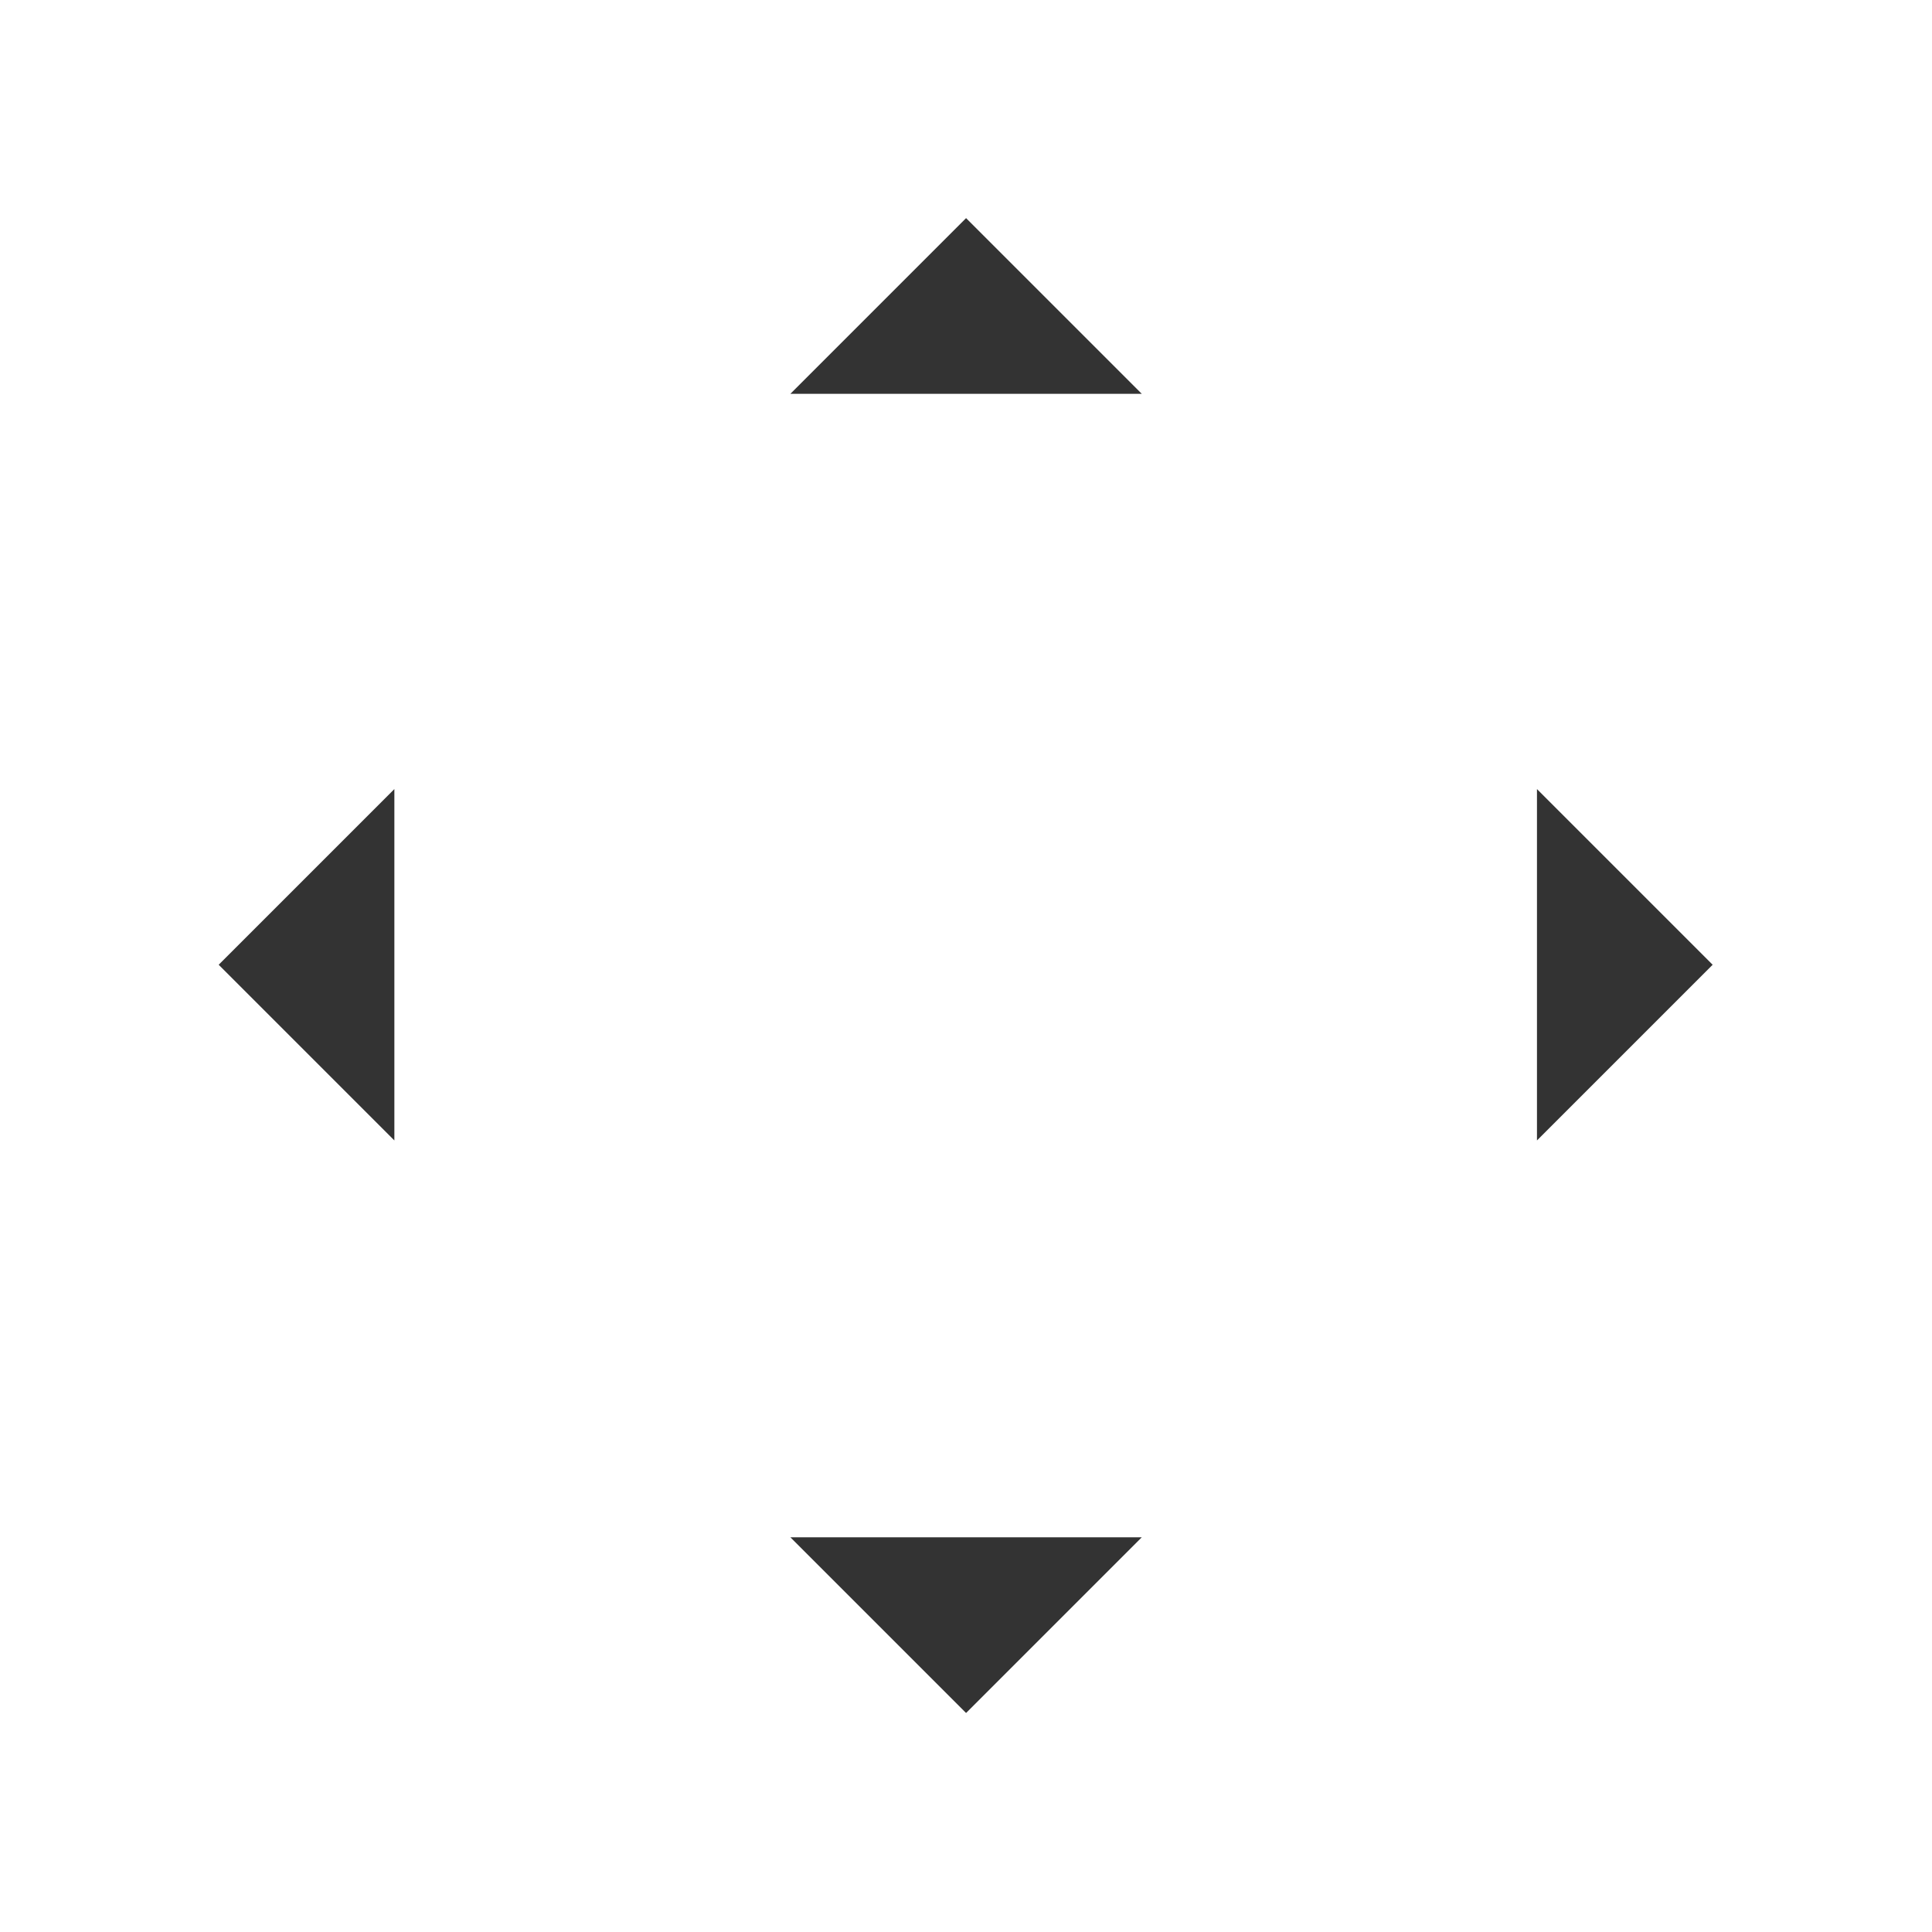
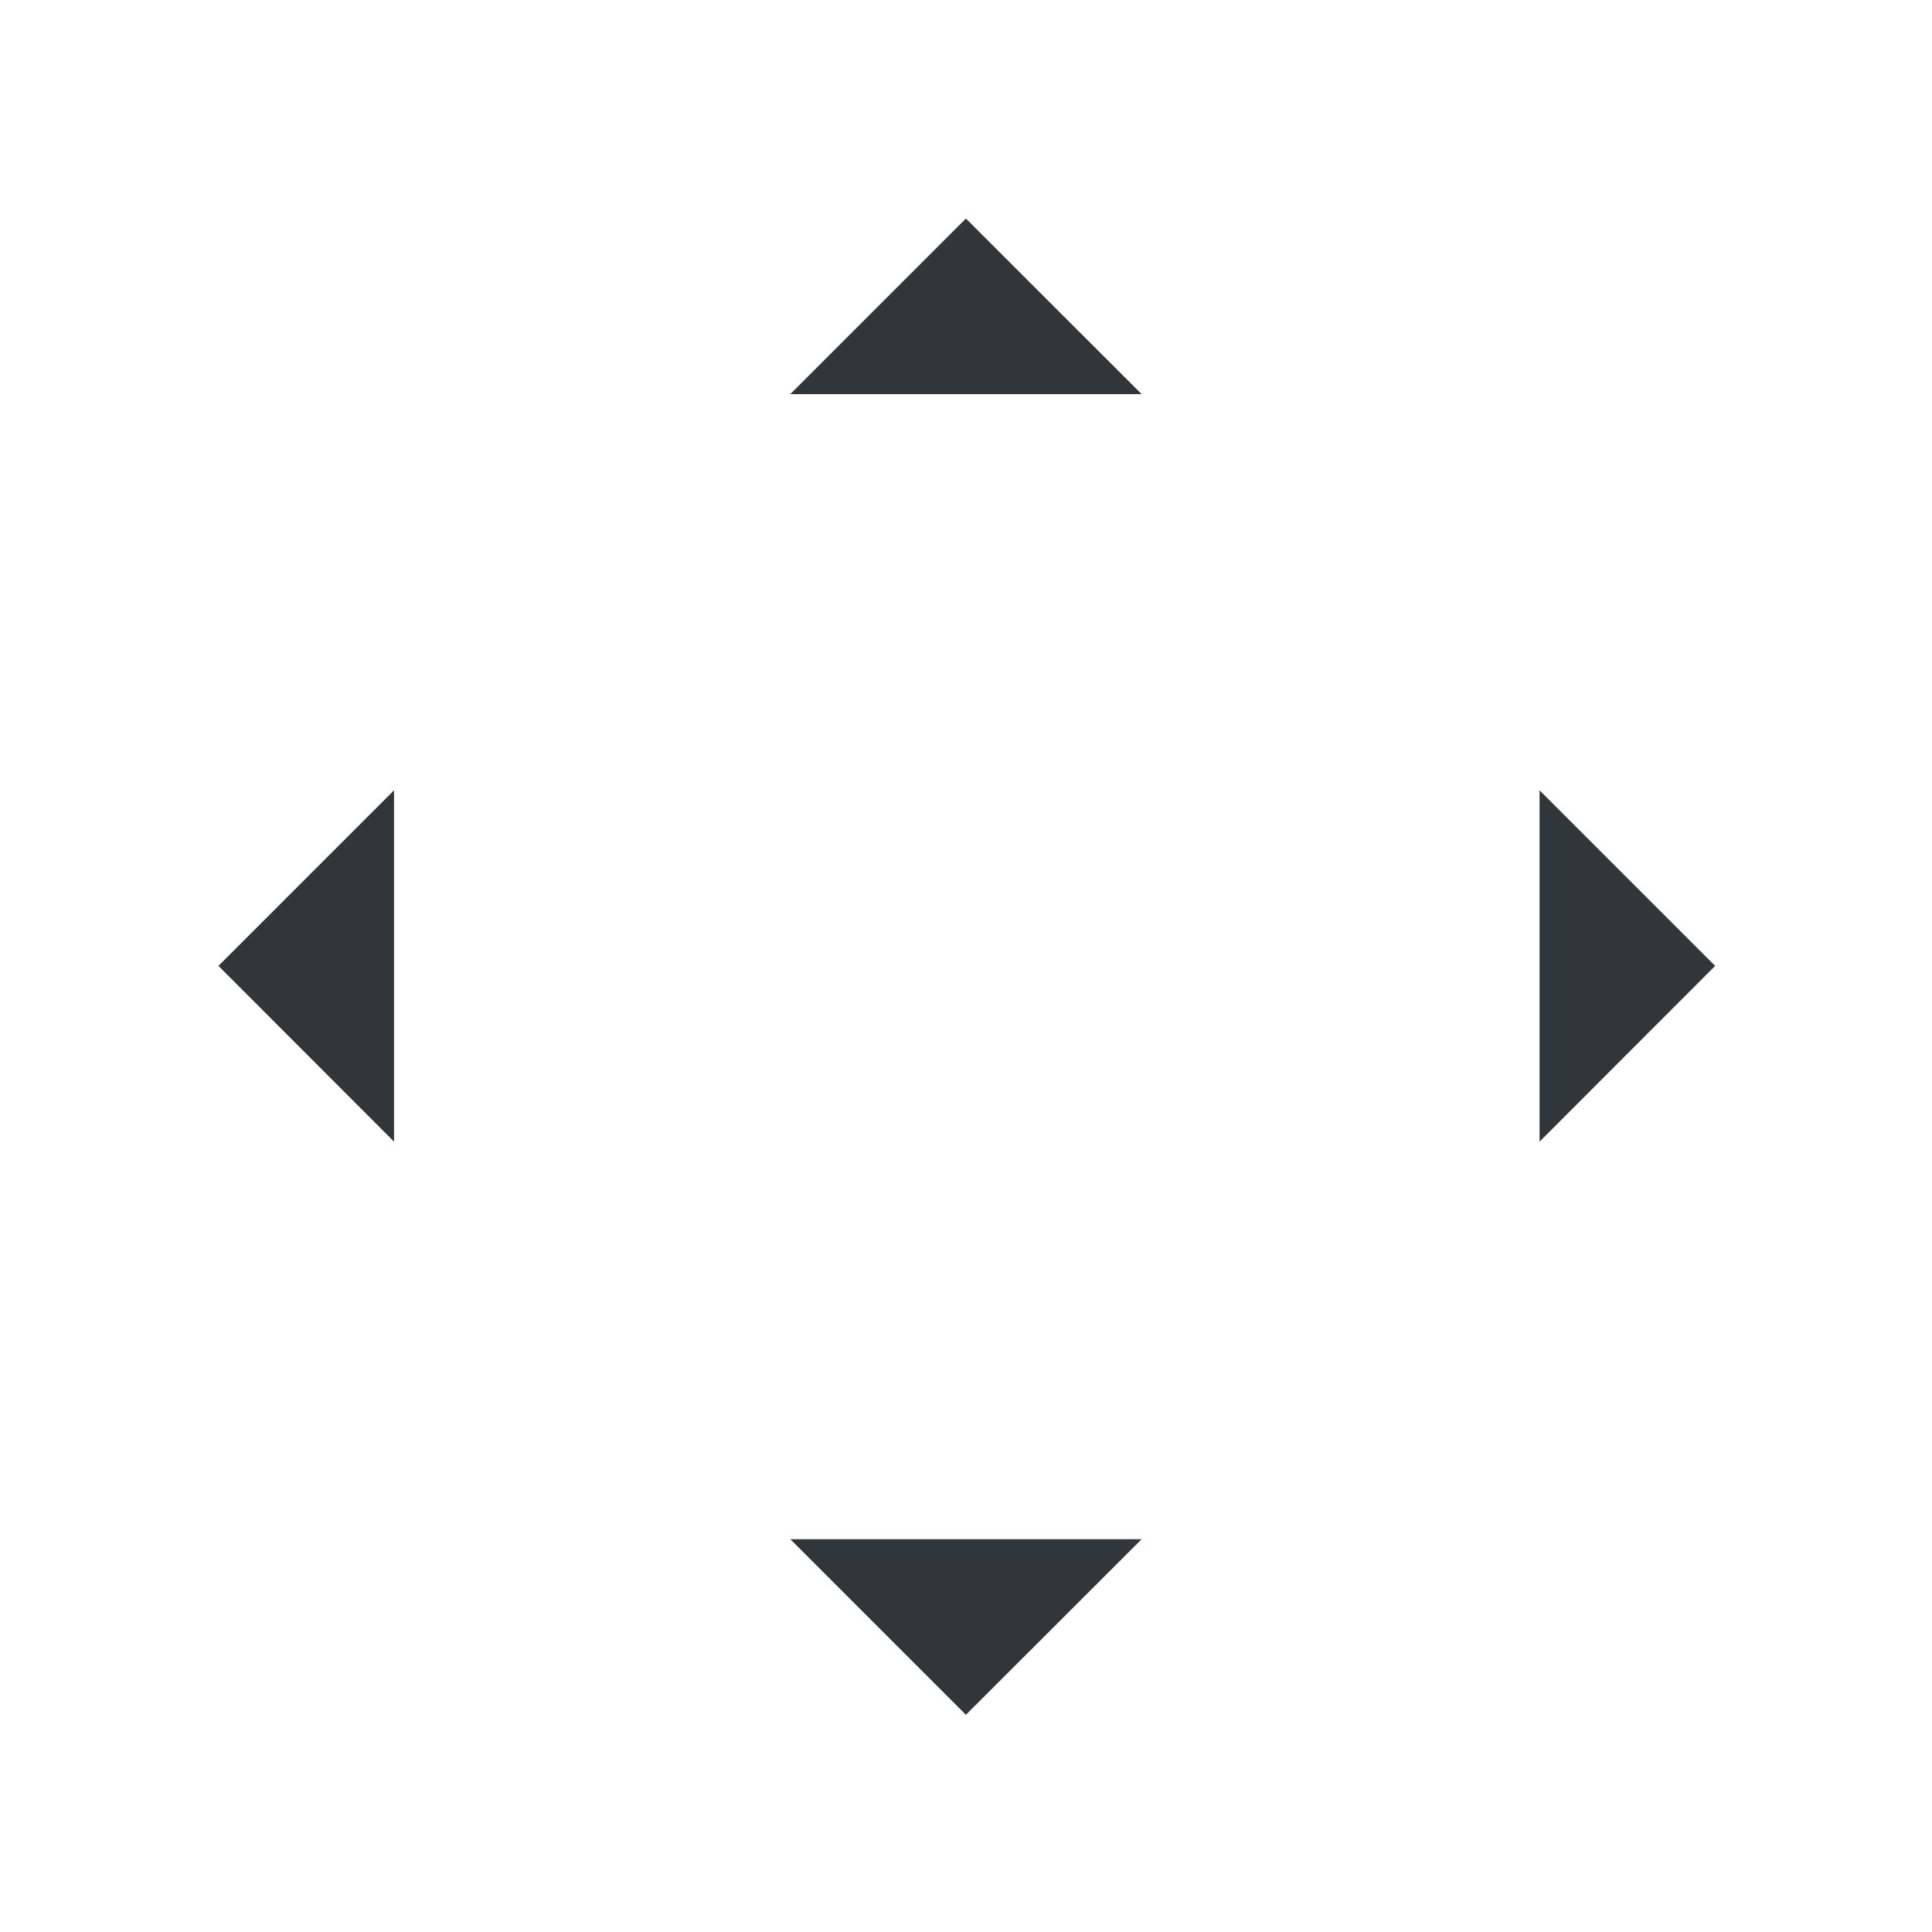
- <svg xmlns="http://www.w3.org/2000/svg" width="44" height="44" version="1.1" viewBox="0 0 11.64 11.64">
-   <g transform="translate(-11.642 -261.55)">
-     <g id="up-arrow" transform="translate(-1.377e-5 6.6146)">
+ <svg xmlns="http://www.w3.org/2000/svg" width="44" height="44" version="1.1" viewBox="0 0 44 44">
+   <defs>
+     <style id="current-color-scheme" type="text/css">.ColorScheme-Text {
+         color:#31363b;
+         stop-color:#31363b;
+       }
+       .ColorScheme-Background {
+         color:#eff0f1;
+         stop-color:#eff0f1;
+       }
+       .ColorScheme-Highlight {
+         color:#3daee9;
+         stop-color:#3daee9;
+       }
+       .ColorScheme-ViewText {
+         color:#31363b;
+         stop-color:#31363b;
+       }
+       .ColorScheme-ViewBackground {
+         color:#fcfcfc;
+         stop-color:#fcfcfc;
+       }
+       .ColorScheme-ViewHover {
+         color:#93cee9;
+         stop-color:#93cee9;
+       }
+       .ColorScheme-ViewFocus{
+         color:#3daee9;
+         stop-color:#3daee9;
+       }
+       .ColorScheme-ButtonText {
+         color:#31363b;
+         stop-color:#31363b;
+       }
+       .ColorScheme-ButtonBackground {
+         color:#eff0f1;
+         stop-color:#eff0f1;
+       }
+       .ColorScheme-ButtonHover {
+         color:#93cee9;
+         stop-color:#93cee9;
+       }
+       .ColorScheme-ButtonFocus{
+         color:#3daee9;
+         stop-color:#3daee9;
+       }</style>
+   </defs>
+   <g transform="translate(-11.642 -261.55)" stroke-width=".265">
+     <g id="up-arrow" transform="matrix(3.7795 0 0 3.7795 -32.358 -701.97)">
      <rect transform="matrix(0,1,1,0,0,0)" x="254.93" y="15.61" width="3.704" height="3.704" fill="none" />
-       <path d="m17.462 256.25-1.058 1.058h2.117l-1.058-1.058z" fill="#333" />
+       <path class="ColorScheme-Text" d="m17.462 256.25-1.058 1.058h2.117z" fill="currentColor" fill-rule="evenodd" />
    </g>
-     <g id="down-arrow" transform="matrix(1 0 0 -1 -1.4008e-5 528.12)">
+     <g id="down-arrow" transform="matrix(3.7795 0 0 -3.7795 -32.358 1269.1)">
      <rect transform="matrix(0,1,1,0,0,0)" x="254.93" y="15.61" width="3.704" height="3.704" fill="none" />
-       <path d="m17.462 256.25-1.058 1.058h2.117l-1.058-1.058z" fill="#333" />
+       <path class="ColorScheme-Text" d="m17.462 256.25-1.058 1.058h2.117z" fill="currentColor" fill-rule="evenodd" />
    </g>
-     <g id="right-arrow" transform="matrix(0 1 -1 0 278.21 249.9)">
+     <g id="right-arrow" transform="matrix(0 3.7795 -3.7795 0 1019.2 217.55)">
      <rect transform="matrix(0,1,1,0,0,0)" x="254.93" y="15.61" width="3.704" height="3.704" fill="none" />
-       <path d="m17.462 256.25-1.058 1.058h2.117l-1.058-1.058z" fill="#333" />
+       <path class="ColorScheme-Text" d="m17.462 256.25-1.058 1.058h2.117z" fill="currentColor" />
    </g>
-     <g id="left-arrow" transform="matrix(0 1 1 0 -243.29 249.9)">
+     <g id="left-arrow" transform="matrix(0 3.7795 3.7795 0 -951.88 217.55)">
      <rect transform="matrix(0,1,1,0,0,0)" x="254.93" y="15.61" width="3.704" height="3.704" fill="none" />
-       <path d="m17.462 256.25-1.058 1.058h2.117l-1.058-1.058z" fill="#333" />
+       <path class="ColorScheme-Text" d="m17.462 256.25-1.058 1.058h2.117z" fill="currentColor" />
    </g>
  </g>
</svg>
